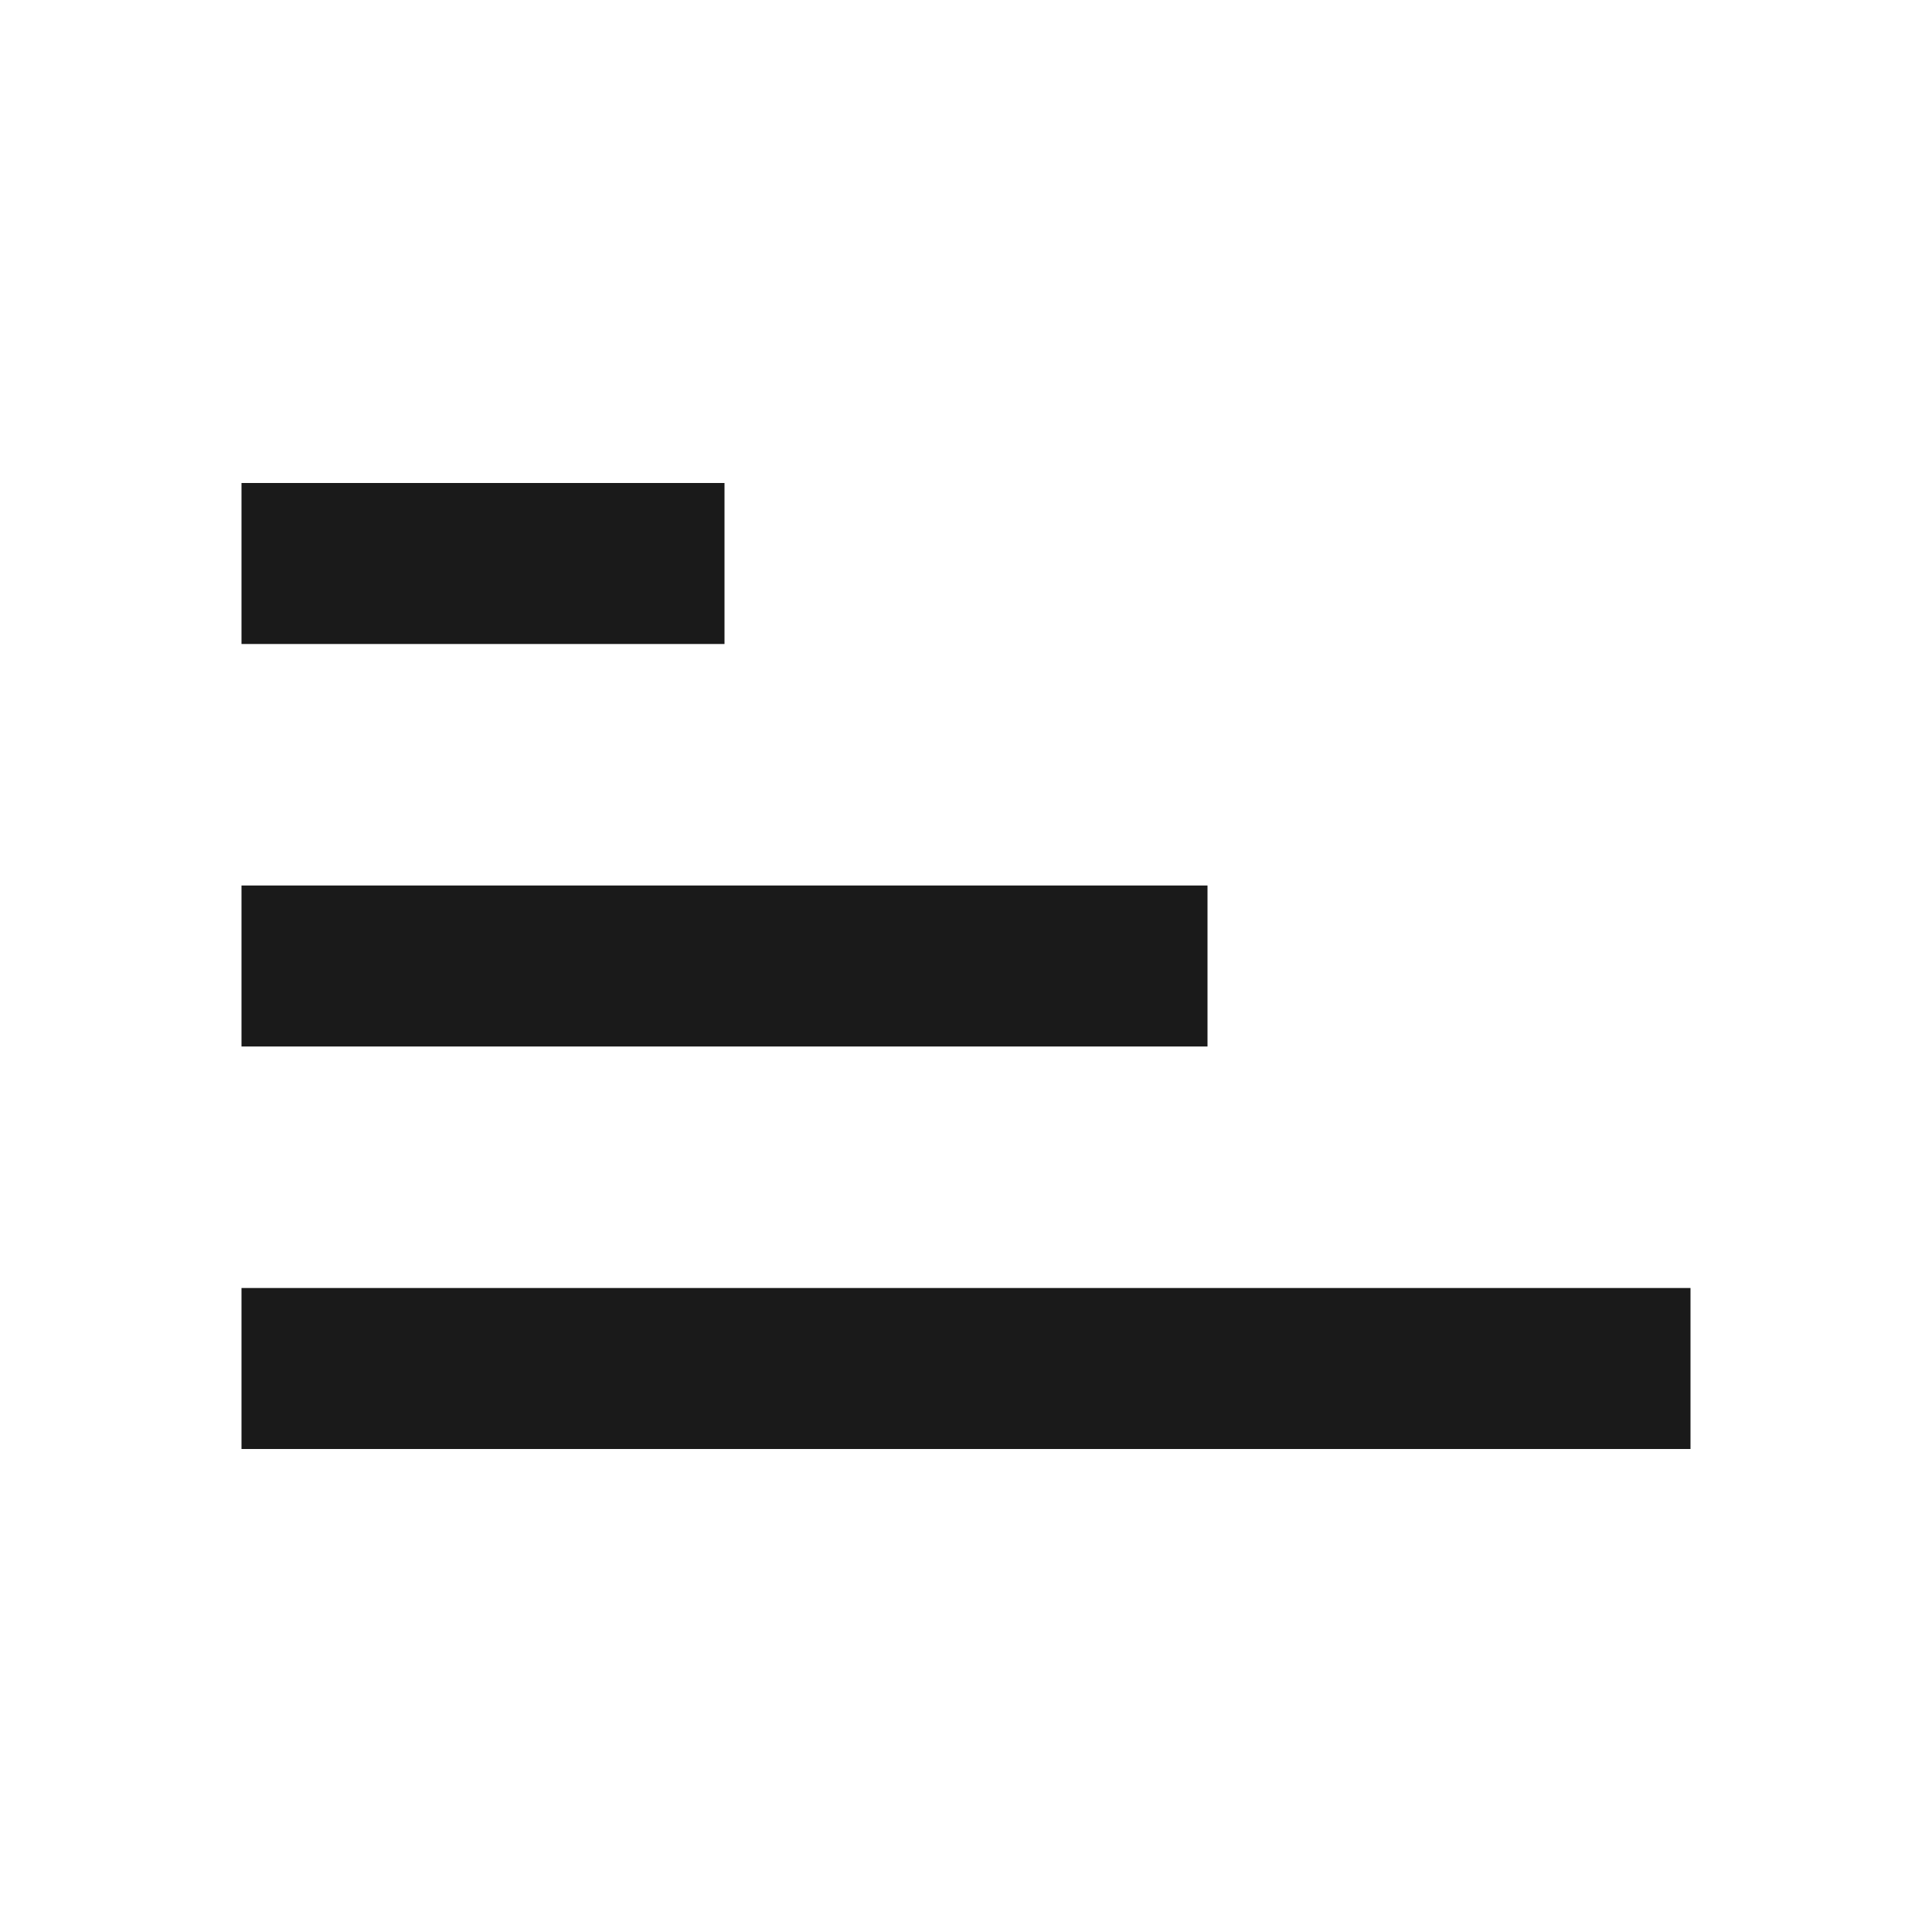
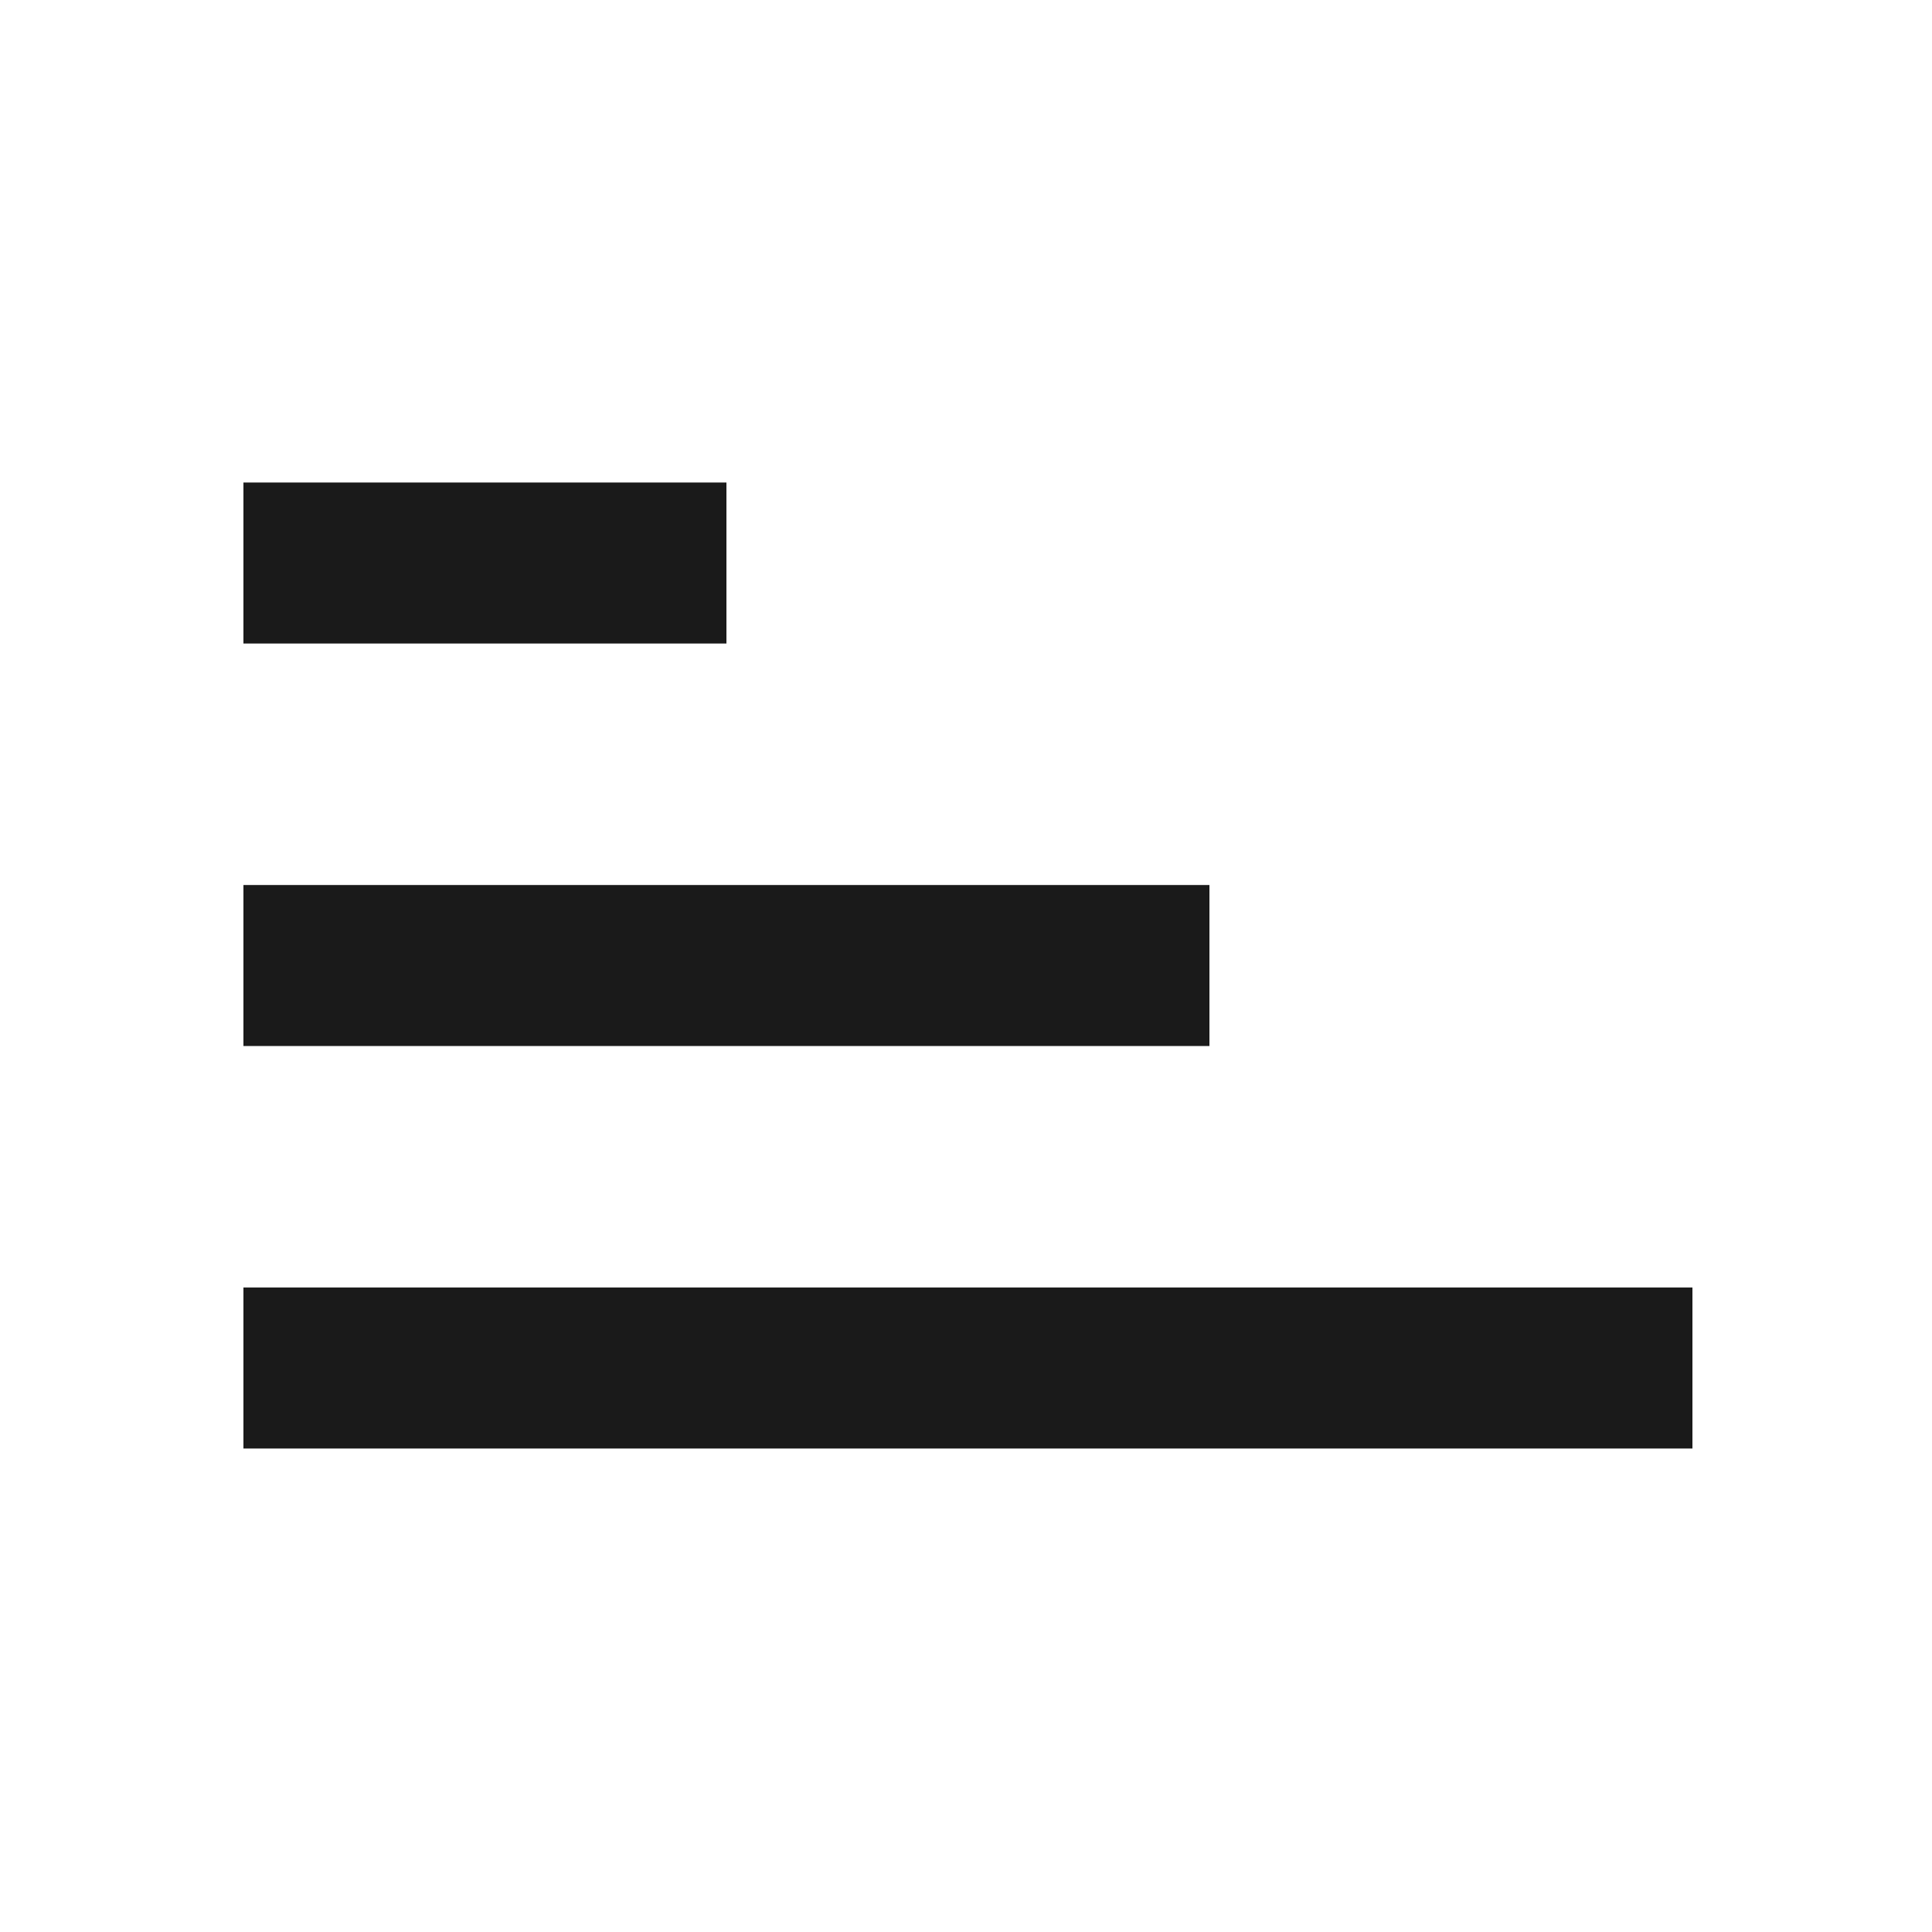
- <svg xmlns="http://www.w3.org/2000/svg" fill="#000000" viewBox="0 0 48 48" version="1.1" id="svg4">
+ <svg xmlns="http://www.w3.org/2000/svg" viewBox="0 0 24 24" version="1.1" id="svg4" width="24" height="24" style="fill:#000000">
  <defs id="defs8" />
-   <path d="m6 12h12v4h-12v-4m0 24v-4h36v4h-36m0-14h24v4h-24v-4" id="path2" style="fill:#1a1a1a" />
+   <path d="m 3.024,5.994 h 6 v 2 h -6 z m 0,12 v -2 H 21.024 v 2 z m 0,-7 H 15.024 v 2 H 3.024 Z" id="path2" style="fill:#1a1a1a;stroke-width:0.5" />
</svg>
